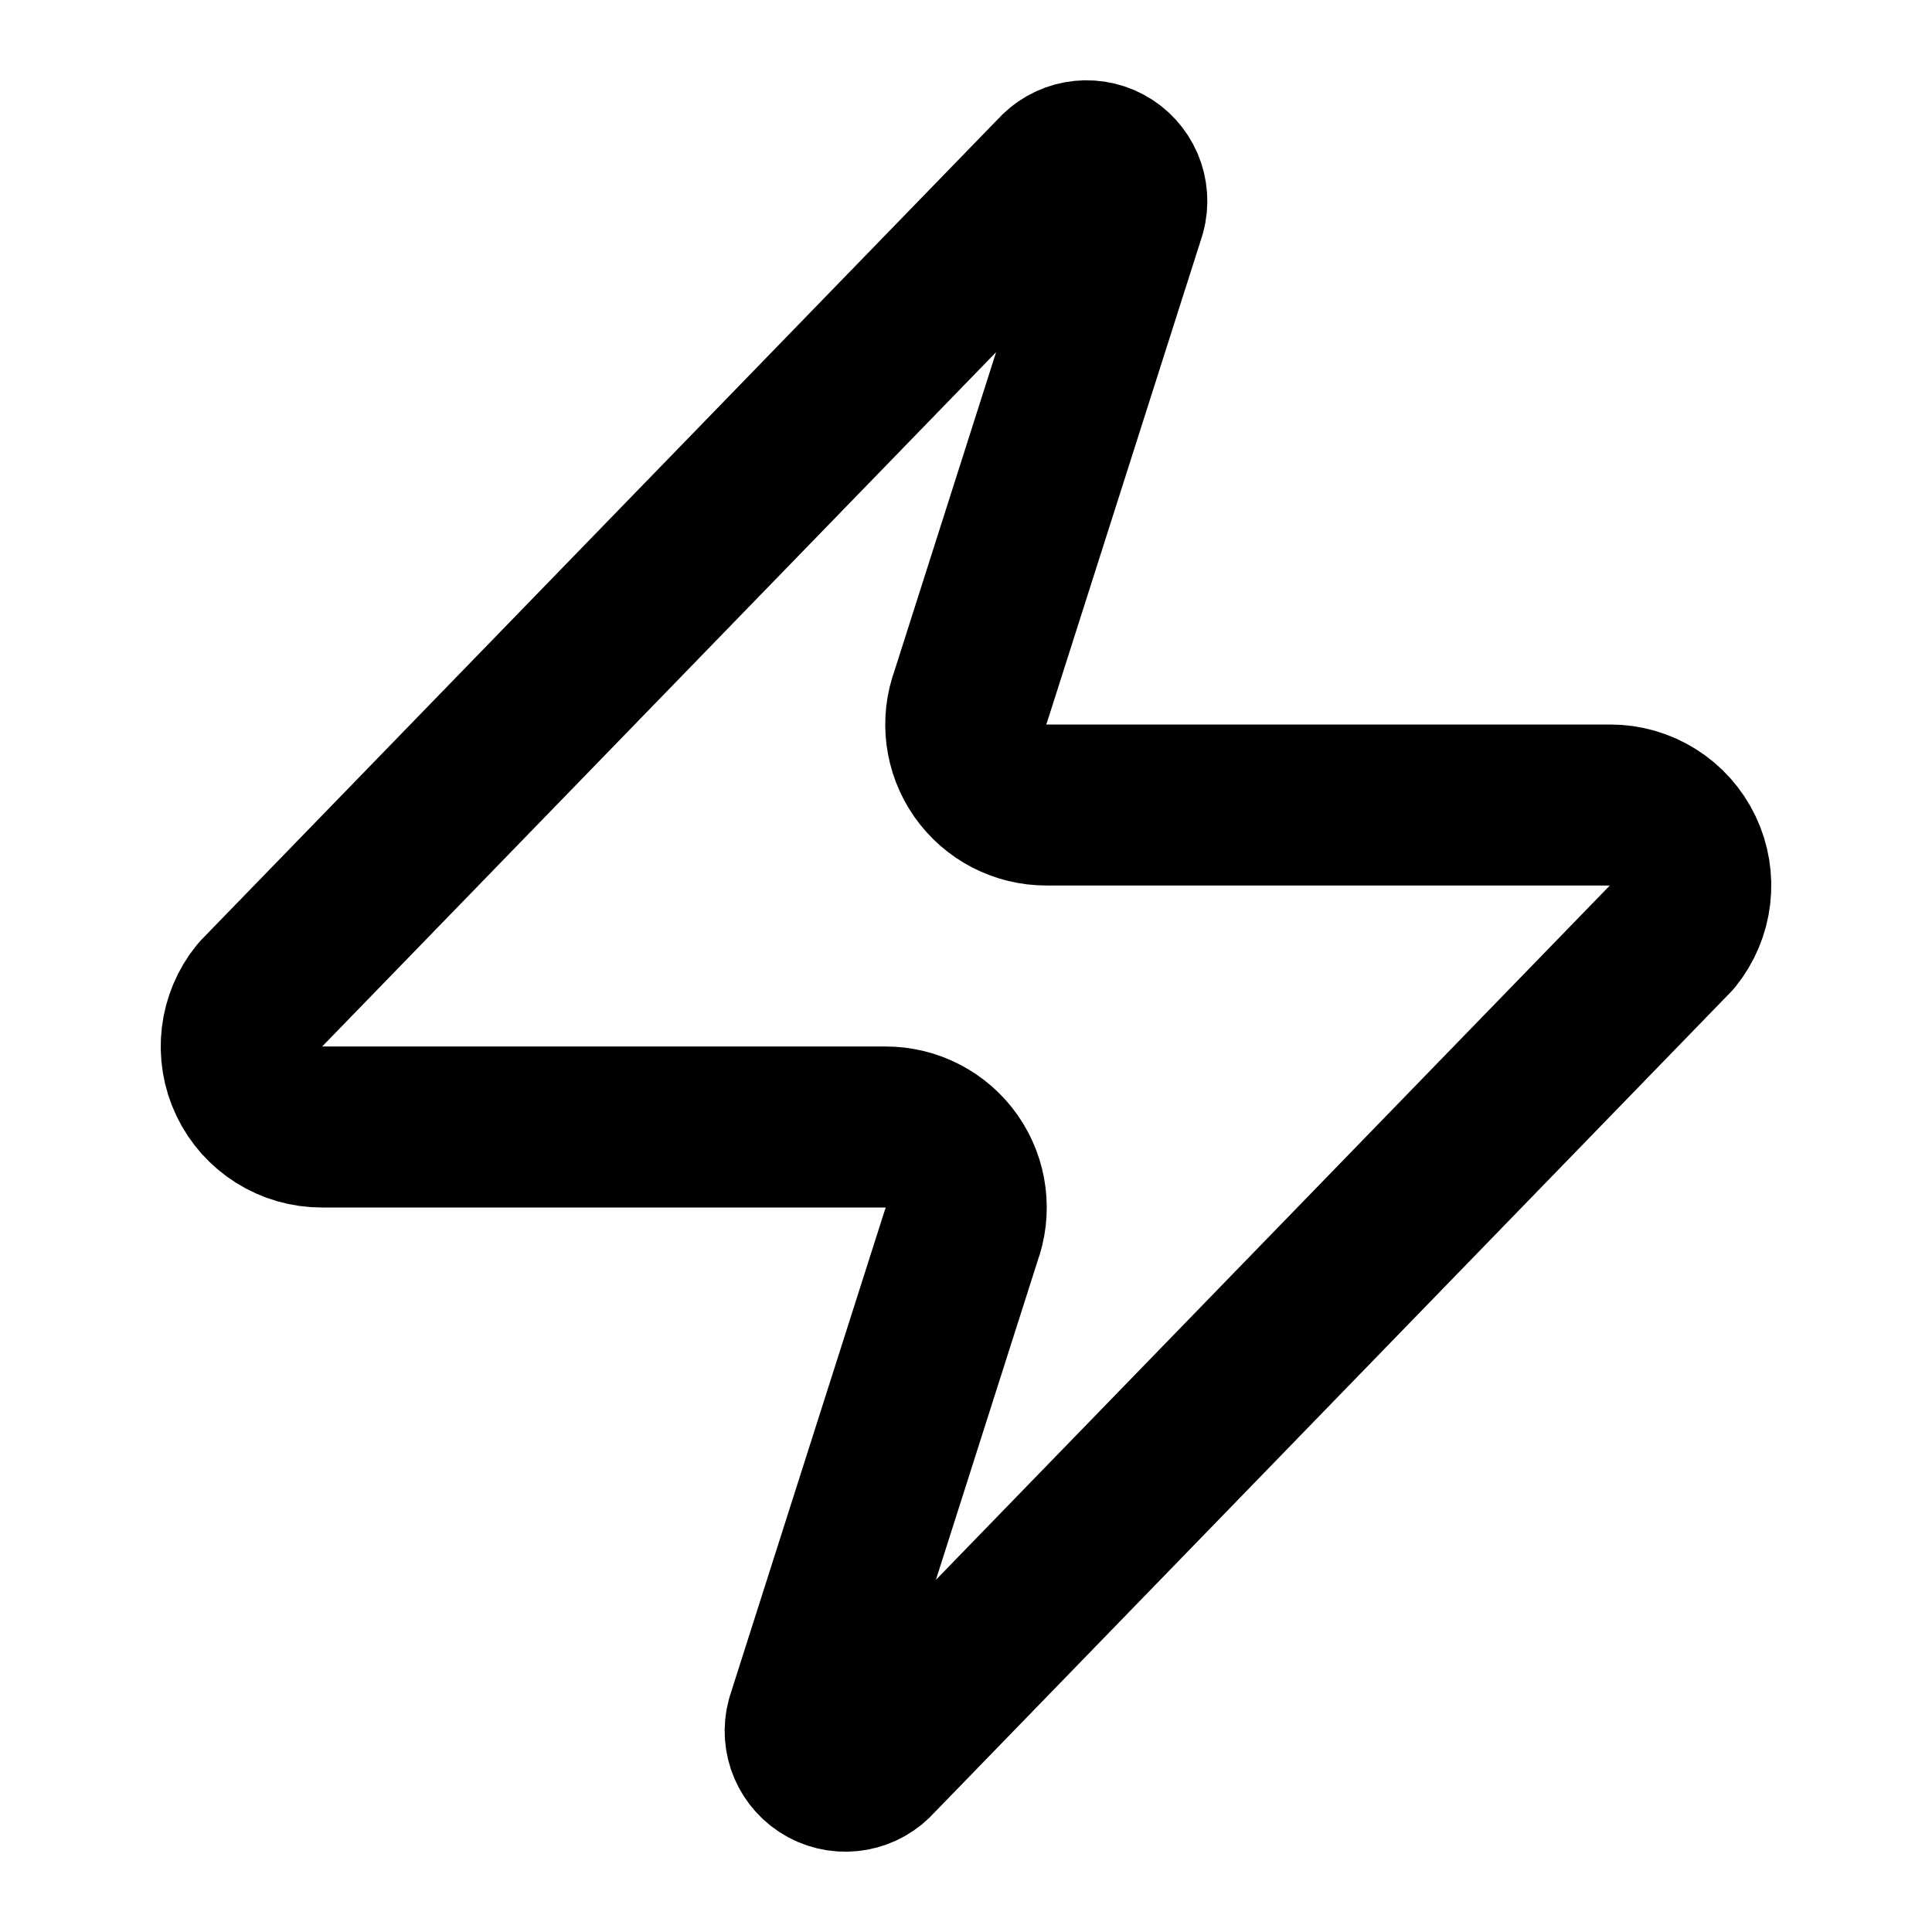
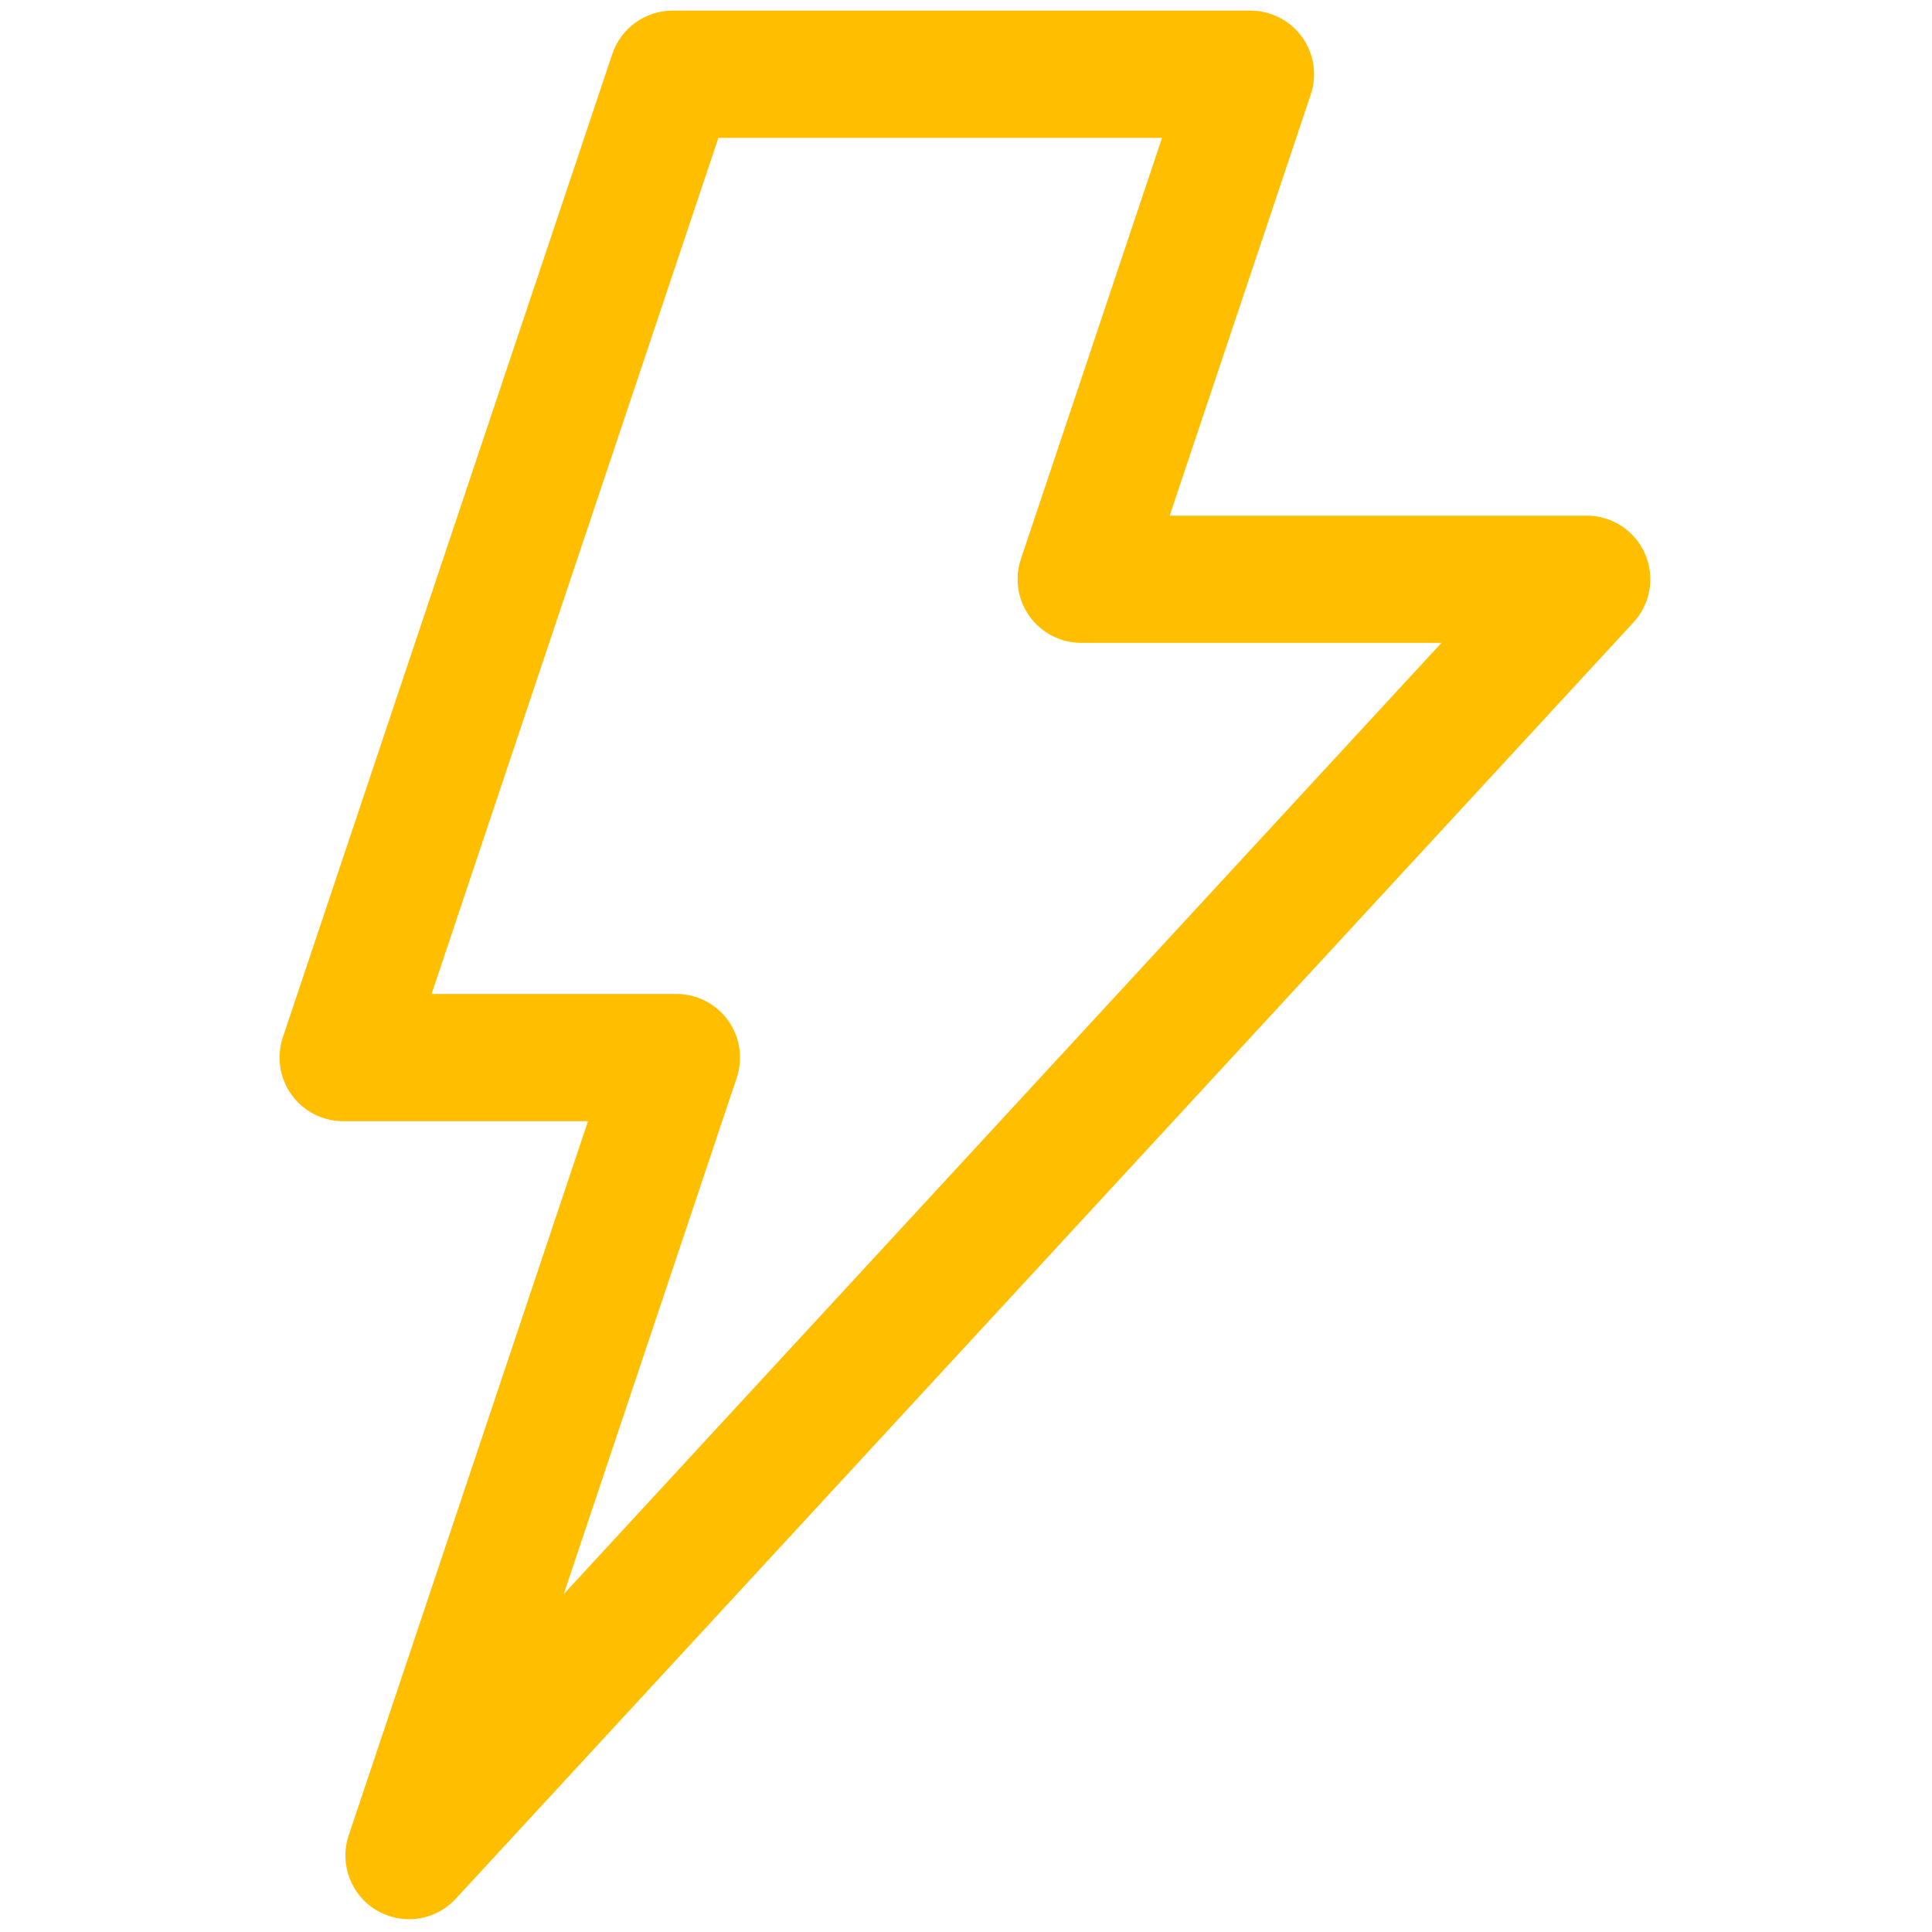
- <svg xmlns="http://www.w3.org/2000/svg" width="24" height="24" viewBox="0 0 24 24" fill="none" stroke="currentColor" stroke-width="2" stroke-linecap="round" stroke-linejoin="round" class="lucide lucide-zap h-12 w-12 text-primary mb-4" data-lov-id="src/components/EnergyAuditorLanding.tsx:144:18" data-lov-name="service.icon" data-component-path="src/components/EnergyAuditorLanding.tsx" data-component-line="144" data-component-file="EnergyAuditorLanding.tsx" data-component-name="service.icon" data-component-content="%7B%22className%22%3A%22h-12%20w-12%20text-primary%20mb-4%22%7D">
-   <path d="M4 14a1 1 0 0 1-.78-1.63l9.9-10.2a.5.5 0 0 1 .86.46l-1.92 6.02A1 1 0 0 0 13 10h7a1 1 0 0 1 .78 1.63l-9.9 10.2a.5.5 0 0 1-.86-.46l1.92-6.02A1 1 0 0 0 11 14z" />
+ <svg xmlns="http://www.w3.org/2000/svg" version="1.1" width="256" height="256" viewBox="0 0 256 256" xml:space="preserve">
+   <g style="stroke: none; stroke-width: 0; stroke-dasharray: none; stroke-linecap: butt; stroke-linejoin: miter; stroke-miterlimit: 10; fill: none; fill-rule: nonzero; opacity: 1;" transform="translate(1.406593 1.406593) scale(2.81 2.81)">
+     <path d="M 18.785 90 c -0.523 0 -1.05 -0.137 -1.526 -0.418 c -1.217 -0.721 -1.766 -2.193 -1.317 -3.535 l 11.284 -33.678 H 15.681 c -0.965 0 -1.872 -0.464 -2.435 -1.248 c -0.564 -0.783 -0.716 -1.79 -0.41 -2.705 L 28.372 2.047 C 28.781 0.824 29.927 0 31.216 0 h 27.248 c 0.965 0 1.871 0.464 2.436 1.248 c 0.563 0.784 0.716 1.791 0.409 2.706 l -6.654 19.861 h 19.665 c 1.191 0 2.271 0.705 2.748 1.796 s 0.265 2.362 -0.543 3.238 L 20.991 89.034 C 20.407 89.668 19.601 90 18.785 90 z M 19.85 46.369 h 11.545 c 0.965 0 1.872 0.464 2.435 1.248 c 0.564 0.783 0.716 1.79 0.41 2.705 l -8.158 24.347 L 67.47 29.814 H 50.485 c -0.965 0 -1.871 -0.464 -2.436 -1.248 c -0.563 -0.784 -0.716 -1.791 -0.409 -2.706 L 54.295 6 h -20.92 L 19.85 46.369 z" style="stroke: none; stroke-width: 1; stroke-dasharray: none; stroke-linecap: butt; stroke-linejoin: miter; stroke-miterlimit: 10; fill: rgb(255 191 0); fill-rule: nonzero; opacity: 1;" transform=" matrix(1 0 0 1 0 0) " stroke-linecap="round" />
+   </g>
</svg>
